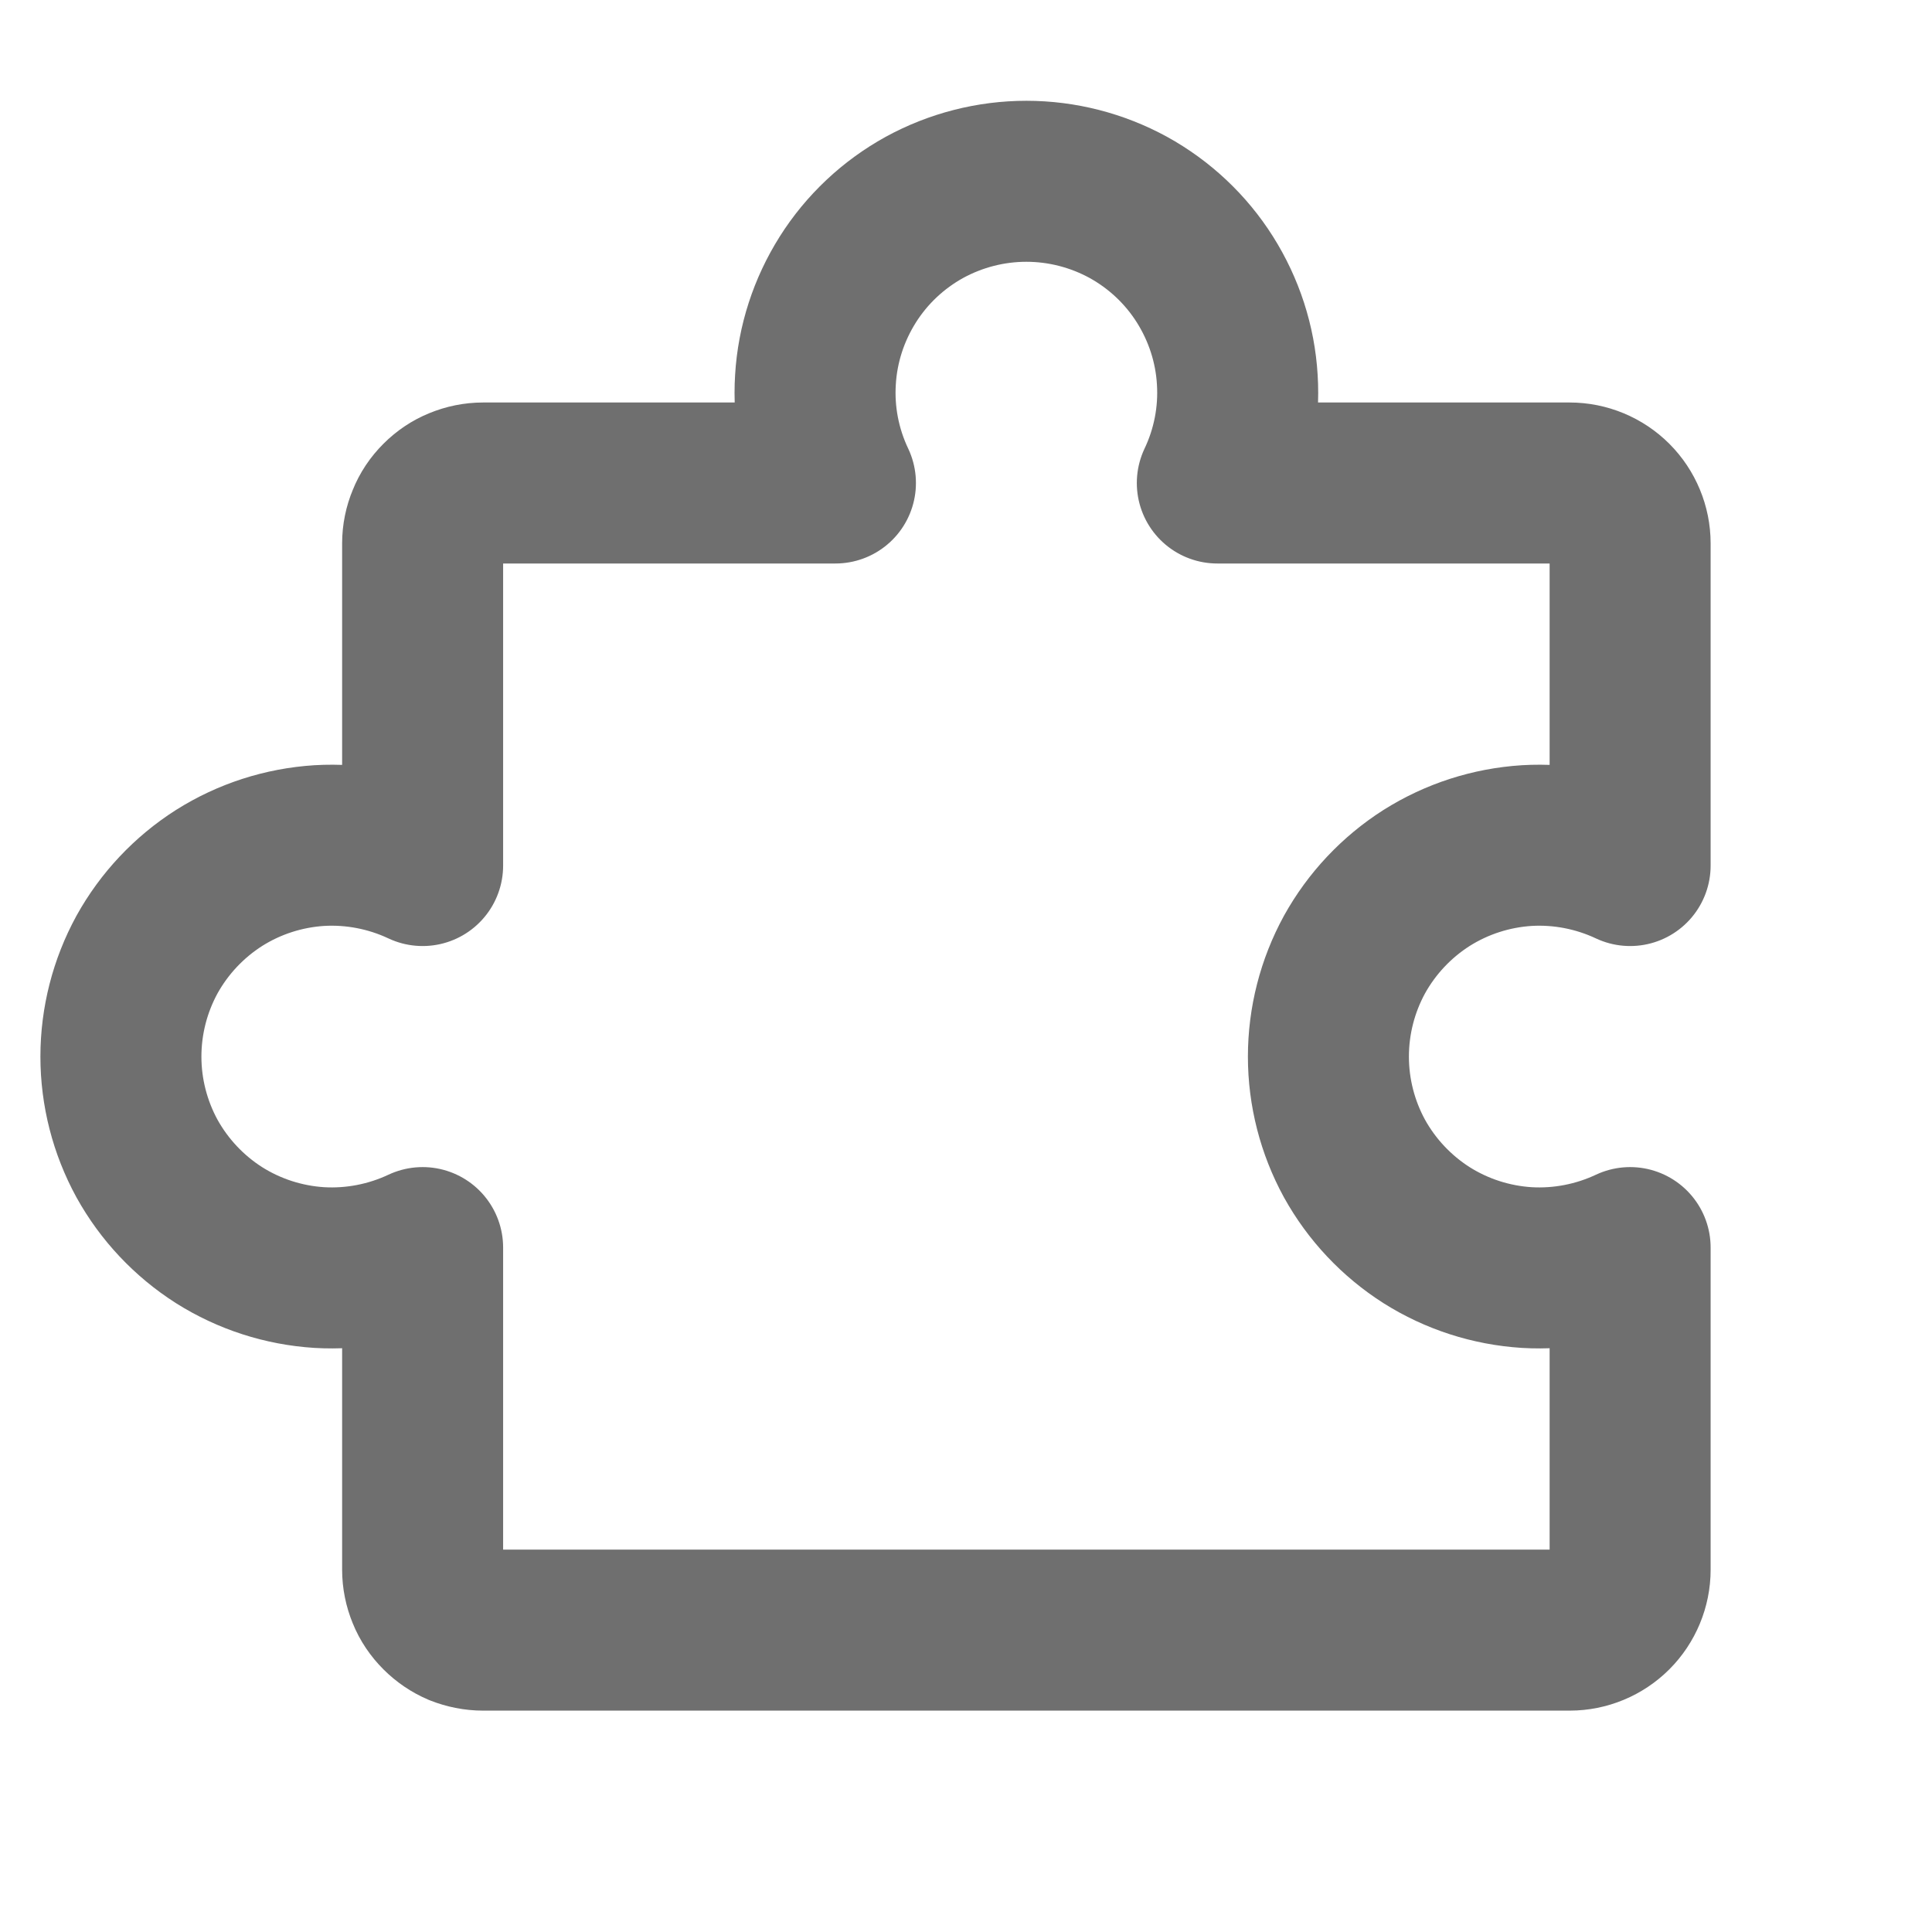
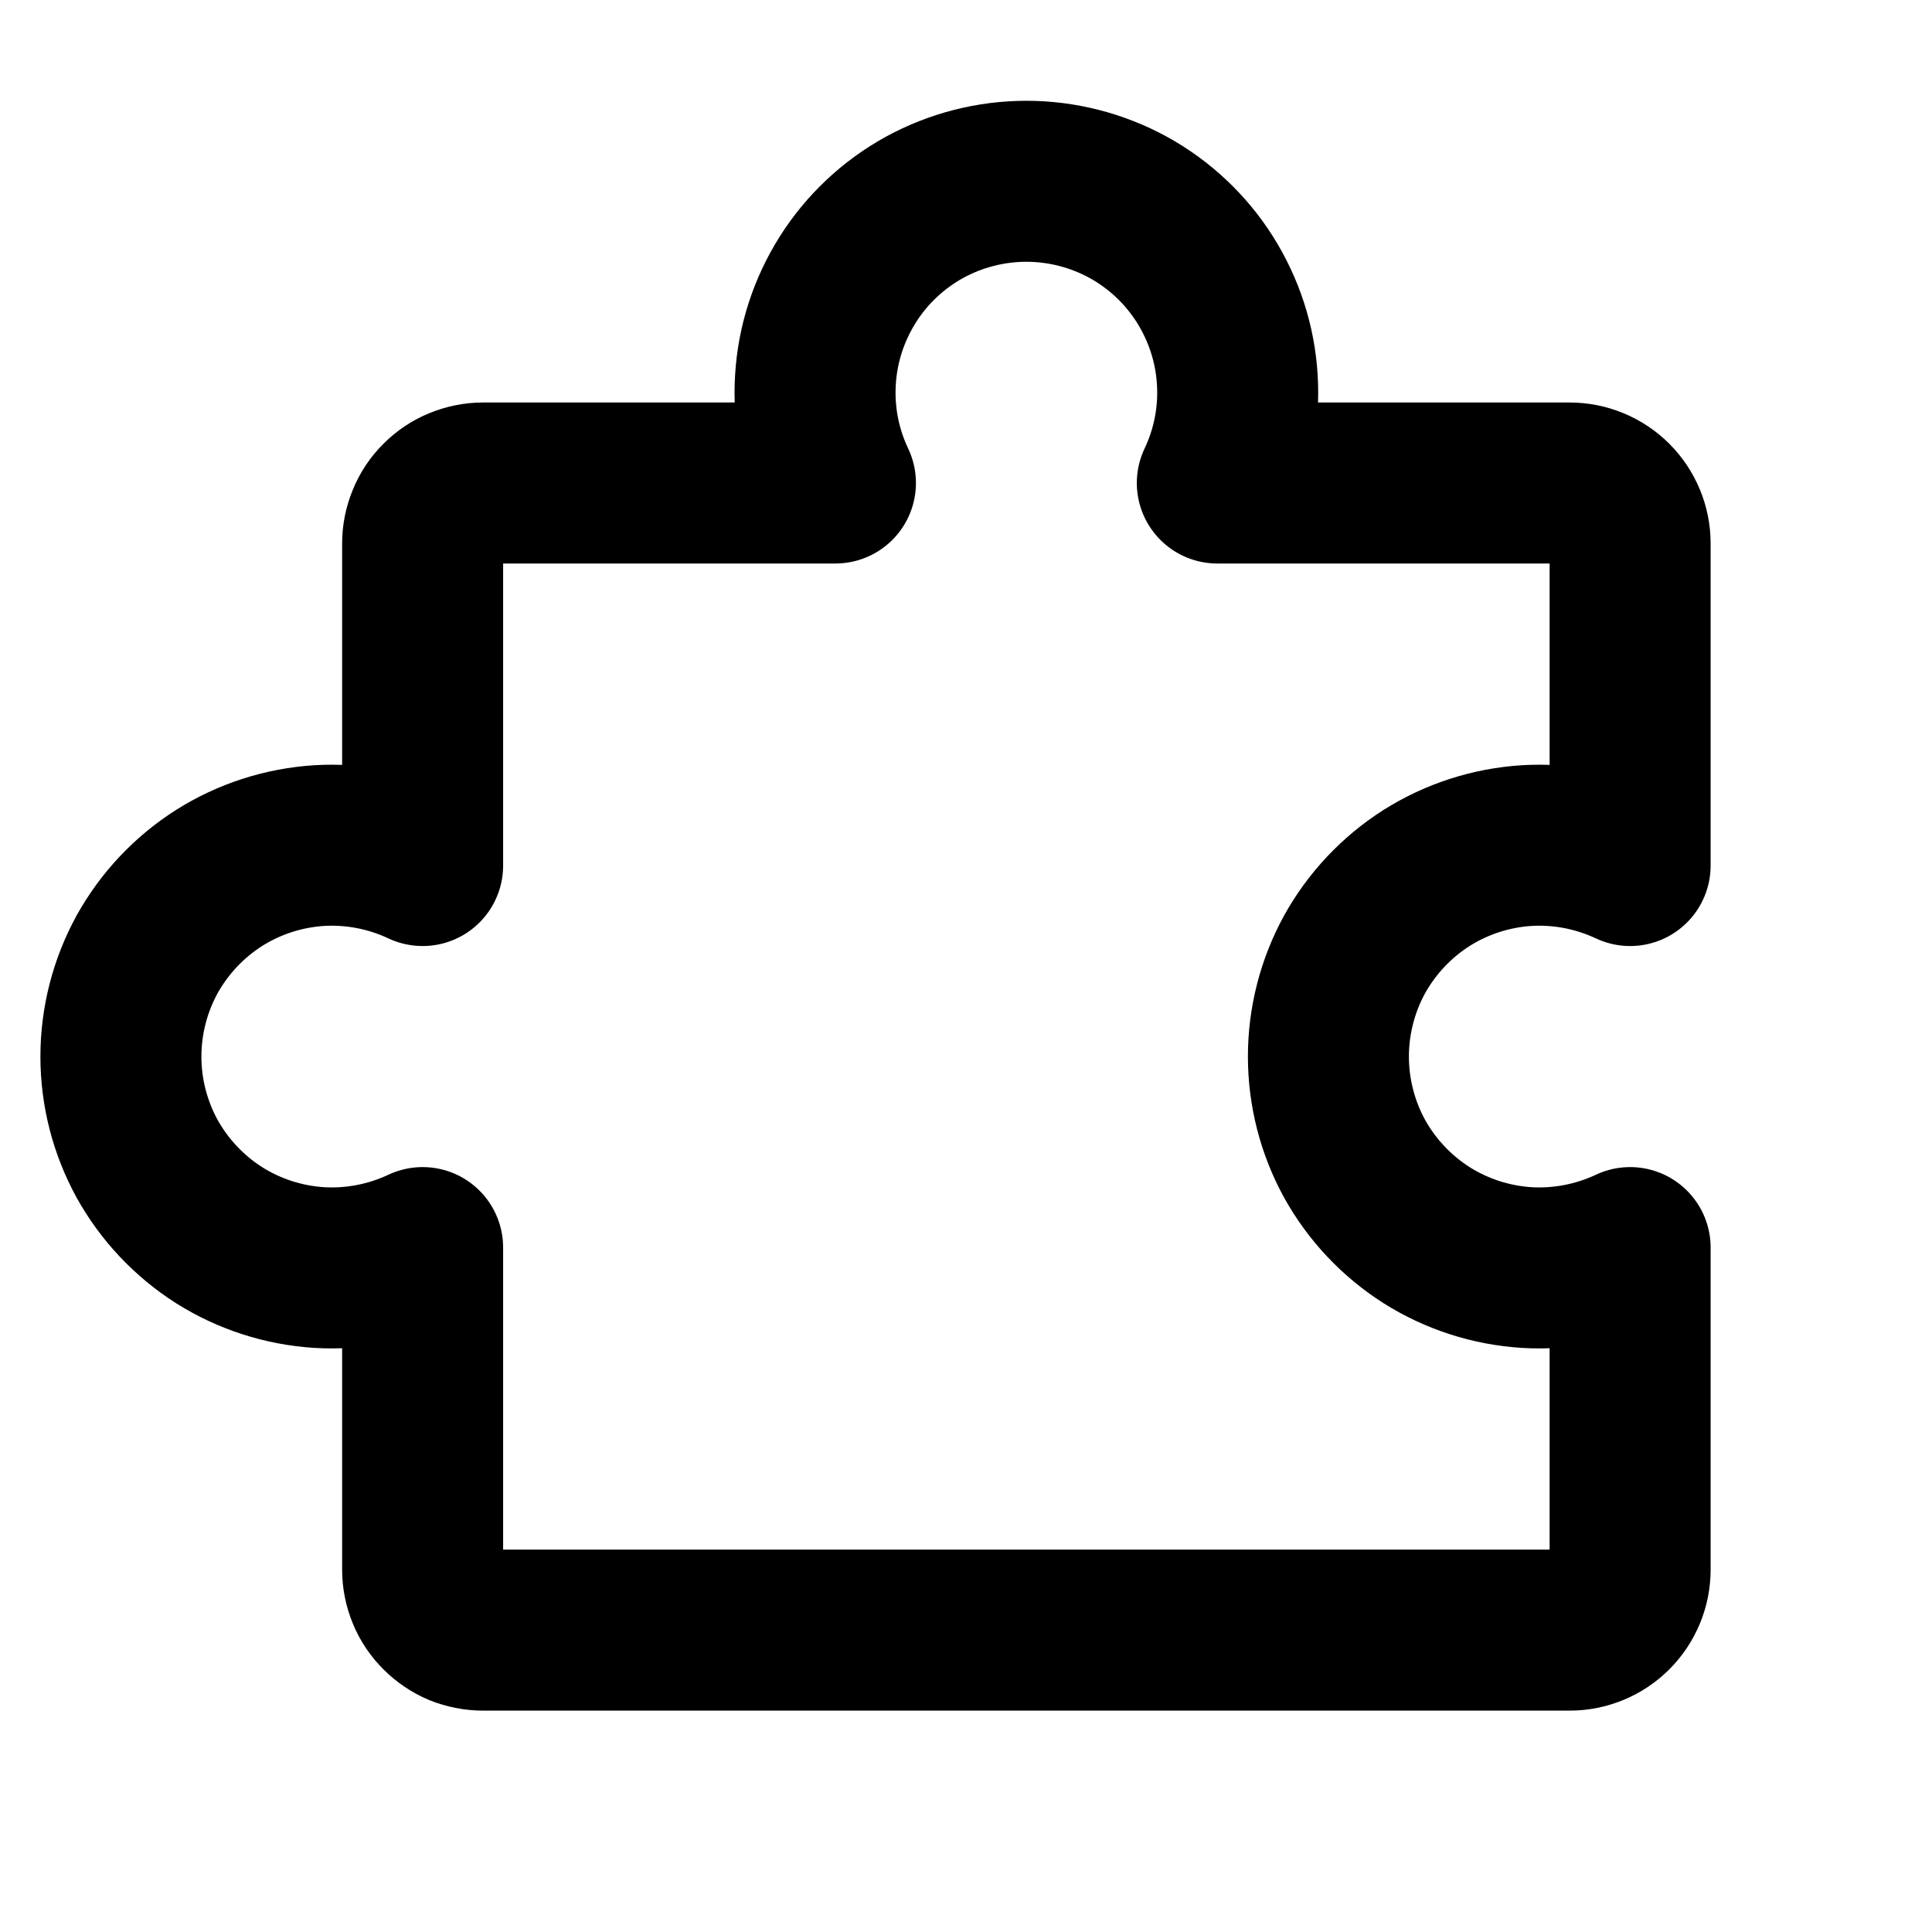
<svg xmlns="http://www.w3.org/2000/svg" width="12" height="12" viewBox="0 0 12 12" fill="none">
  <g id="Icon/regular">
-     <path id="Vector" d="M3 10.125C2.951 10.125 2.902 10.115 2.856 10.097C2.811 10.078 2.77 10.05 2.735 10.015C2.7 9.98 2.672 9.939 2.654 9.894C2.635 9.848 2.625 9.799 2.625 9.75L2.625 7.749C2.425 7.843 2.204 7.886 1.983 7.873C1.762 7.859 1.548 7.79 1.361 7.672C1.174 7.553 1.02 7.389 0.913 7.196C0.807 7.002 0.751 6.784 0.751 6.563C0.751 6.341 0.807 6.123 0.913 5.929C1.02 5.736 1.174 5.572 1.361 5.453C1.548 5.335 1.762 5.266 1.983 5.252C2.204 5.239 2.425 5.282 2.625 5.376L2.625 3.375C2.625 3.326 2.635 3.277 2.654 3.232C2.672 3.186 2.7 3.145 2.735 3.11C2.77 3.075 2.811 3.047 2.856 3.029C2.902 3.01 2.951 3 3 3L5.189 3C5.094 2.8 5.051 2.579 5.065 2.358C5.078 2.137 5.148 1.923 5.266 1.736C5.384 1.549 5.548 1.395 5.742 1.288C5.936 1.182 6.154 1.126 6.375 1.126C6.596 1.126 6.814 1.182 7.008 1.288C7.202 1.395 7.366 1.549 7.484 1.736C7.602 1.923 7.672 2.137 7.685 2.358C7.699 2.579 7.656 2.8 7.561 3L9.75 3C9.849 3 9.945 3.04 10.015 3.11C10.085 3.18 10.125 3.276 10.125 3.375L10.125 5.376C9.925 5.282 9.704 5.239 9.483 5.252C9.262 5.266 9.048 5.335 8.861 5.453C8.674 5.572 8.52 5.736 8.413 5.929C8.307 6.123 8.251 6.341 8.251 6.563C8.251 6.784 8.307 7.002 8.413 7.196C8.52 7.389 8.674 7.553 8.861 7.672C9.048 7.79 9.262 7.859 9.483 7.873C9.704 7.886 9.925 7.843 10.125 7.749L10.125 9.75C10.125 9.849 10.085 9.945 10.015 10.015C9.945 10.085 9.849 10.125 9.75 10.125L3 10.125Z" stroke="#6F6F6F" stroke-linecap="round" stroke-linejoin="round" />
+     <path id="Vector" d="M3 10.125C2.951 10.125 2.902 10.115 2.856 10.097C2.811 10.078 2.77 10.05 2.735 10.015C2.7 9.98 2.672 9.939 2.654 9.894C2.635 9.848 2.625 9.799 2.625 9.75L2.625 7.749C2.425 7.843 2.204 7.886 1.983 7.873C1.762 7.859 1.548 7.79 1.361 7.672C1.174 7.553 1.02 7.389 0.913 7.196C0.807 7.002 0.751 6.784 0.751 6.563C0.751 6.341 0.807 6.123 0.913 5.929C1.02 5.736 1.174 5.572 1.361 5.453C1.548 5.335 1.762 5.266 1.983 5.252C2.204 5.239 2.425 5.282 2.625 5.376L2.625 3.375C2.625 3.326 2.635 3.277 2.654 3.232C2.672 3.186 2.7 3.145 2.735 3.11C2.77 3.075 2.811 3.047 2.856 3.029C2.902 3.01 2.951 3 3 3L5.189 3C5.094 2.8 5.051 2.579 5.065 2.358C5.078 2.137 5.148 1.923 5.266 1.736C5.384 1.549 5.548 1.395 5.742 1.288C5.936 1.182 6.154 1.126 6.375 1.126C6.596 1.126 6.814 1.182 7.008 1.288C7.202 1.395 7.366 1.549 7.484 1.736C7.602 1.923 7.672 2.137 7.685 2.358C7.699 2.579 7.656 2.8 7.561 3L9.75 3C9.849 3 9.945 3.04 10.015 3.11C10.085 3.18 10.125 3.276 10.125 3.375L10.125 5.376C9.925 5.282 9.704 5.239 9.483 5.252C9.262 5.266 9.048 5.335 8.861 5.453C8.674 5.572 8.52 5.736 8.413 5.929C8.307 6.123 8.251 6.341 8.251 6.563C8.251 6.784 8.307 7.002 8.413 7.196C8.52 7.389 8.674 7.553 8.861 7.672C9.048 7.79 9.262 7.859 9.483 7.873C9.704 7.886 9.925 7.843 10.125 7.749L10.125 9.75C10.125 9.849 10.085 9.945 10.015 10.015C9.945 10.085 9.849 10.125 9.75 10.125L3 10.125Z" stroke="currentColor" stroke-linecap="round" stroke-linejoin="round" />
  </g>
</svg>
